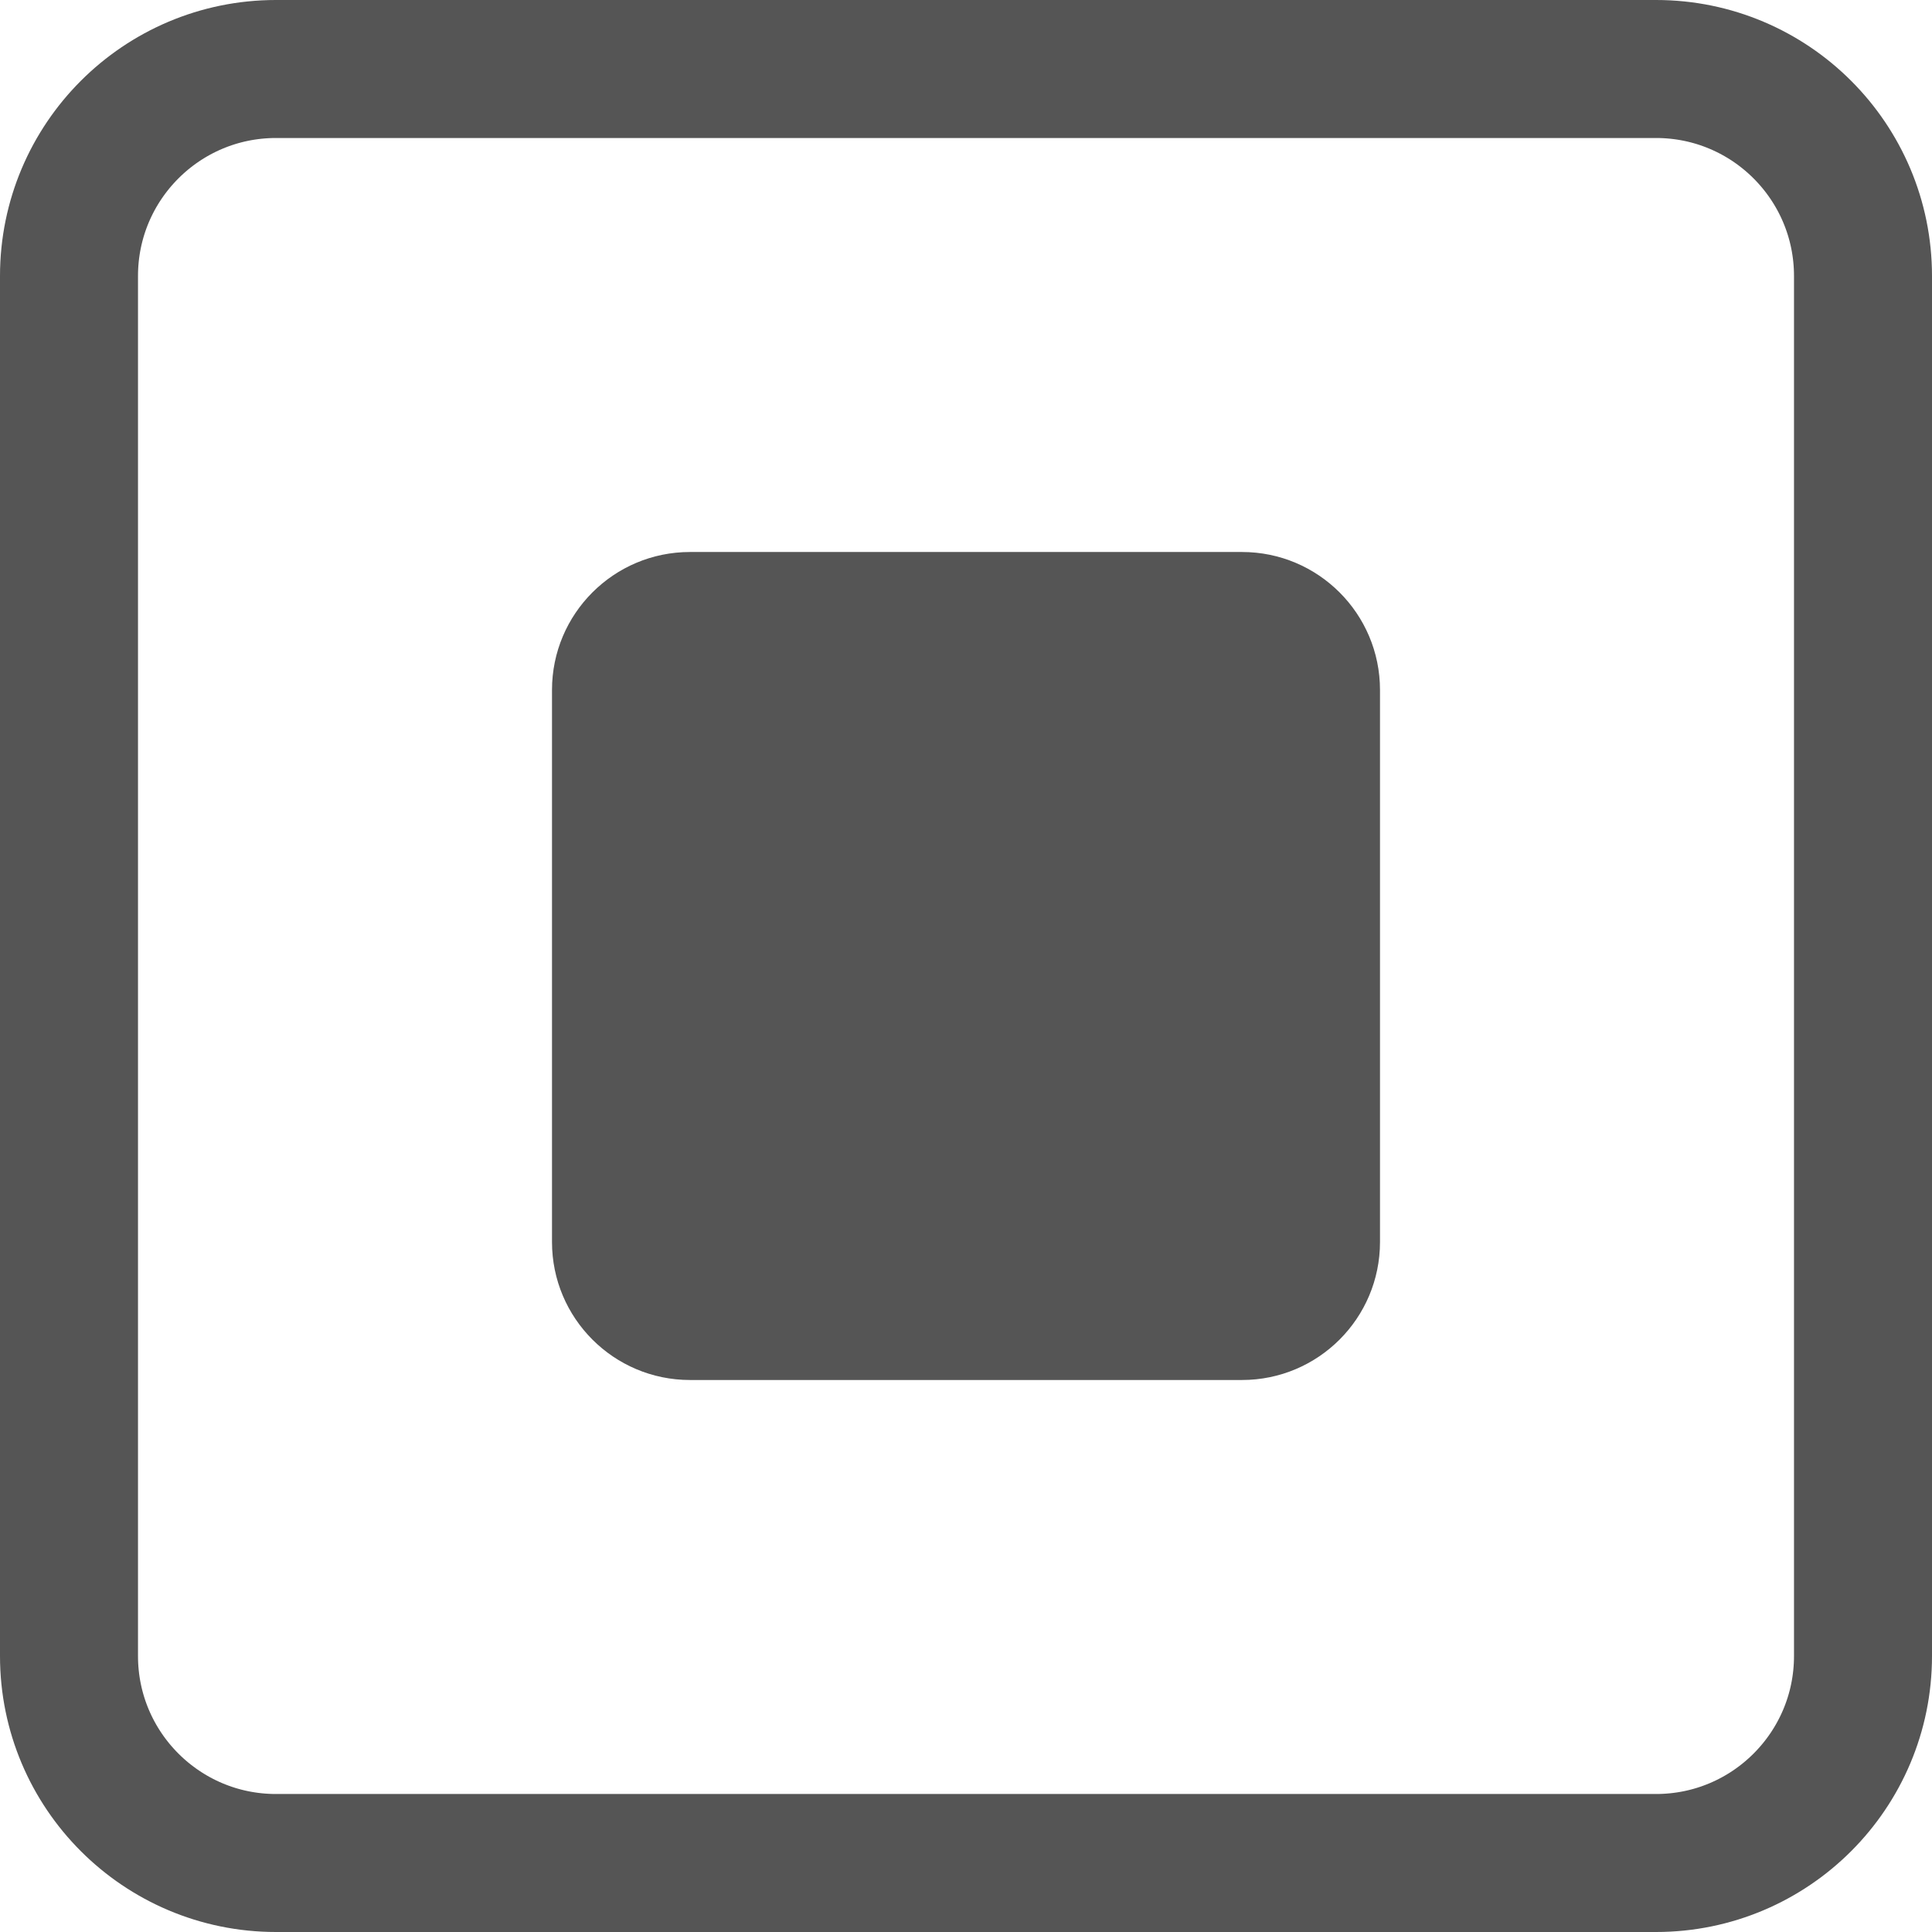
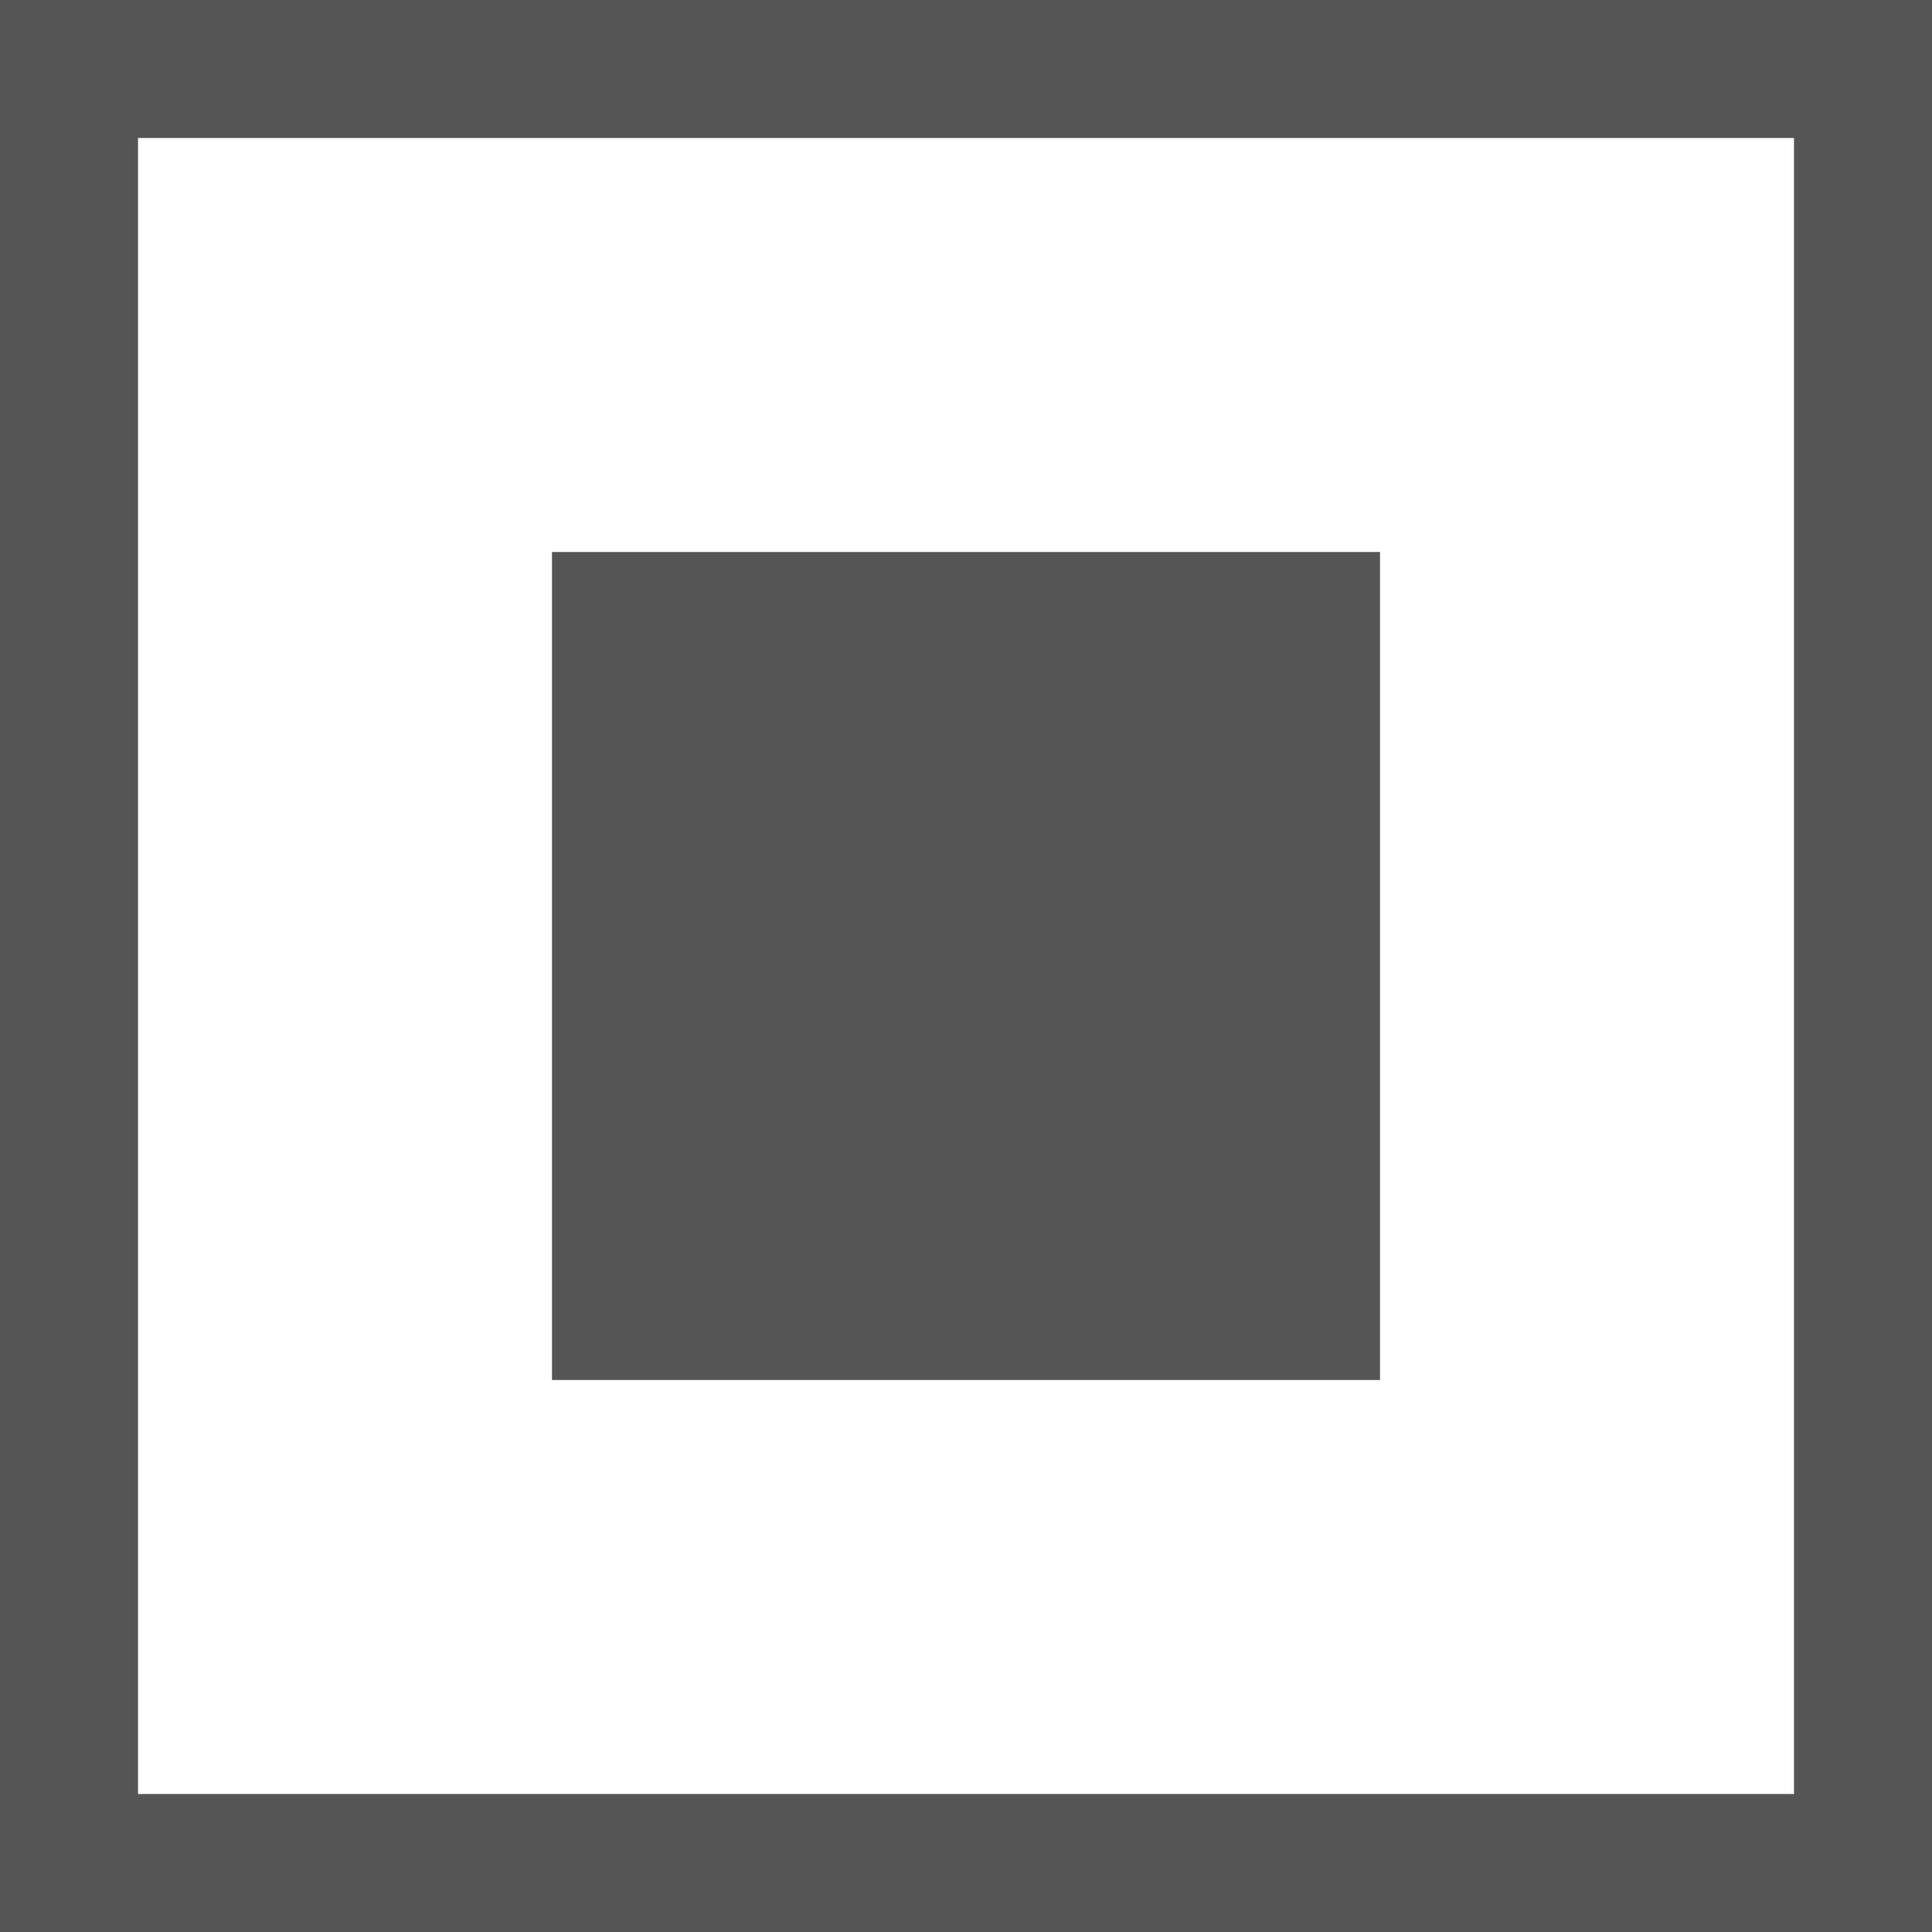
<svg xmlns="http://www.w3.org/2000/svg" width="14" height="14" viewBox="0 0 14 14">
-   <g transform="translate(-126 -118)">
-     <g transform="translate(126 118)" fill="none" stroke="#555" stroke-width="1">
-       <rect width="14" height="14" rx="2" stroke="none" />
-       <rect x="0.5" y="0.5" width="13" height="13" rx="1.5" fill="none" />
+   <g transform="translate(-50 -145)">
+     <g transform="translate(50 145)" fill="none" stroke="#555" stroke-width="1">
+       <rect width="14" height="14" stroke="none" />
+       <rect x="0.5" y="0.5" width="13" height="13" fill="none" />
    </g>
-     <rect id="Rectangle_4" data-name="Rectangle 4" width="6" height="6" rx="1" transform="translate(130 122)" fill="#555" />
+     <rect width="6" height="6" transform="translate(54 149)" fill="#555" />
  </g>
</svg>
